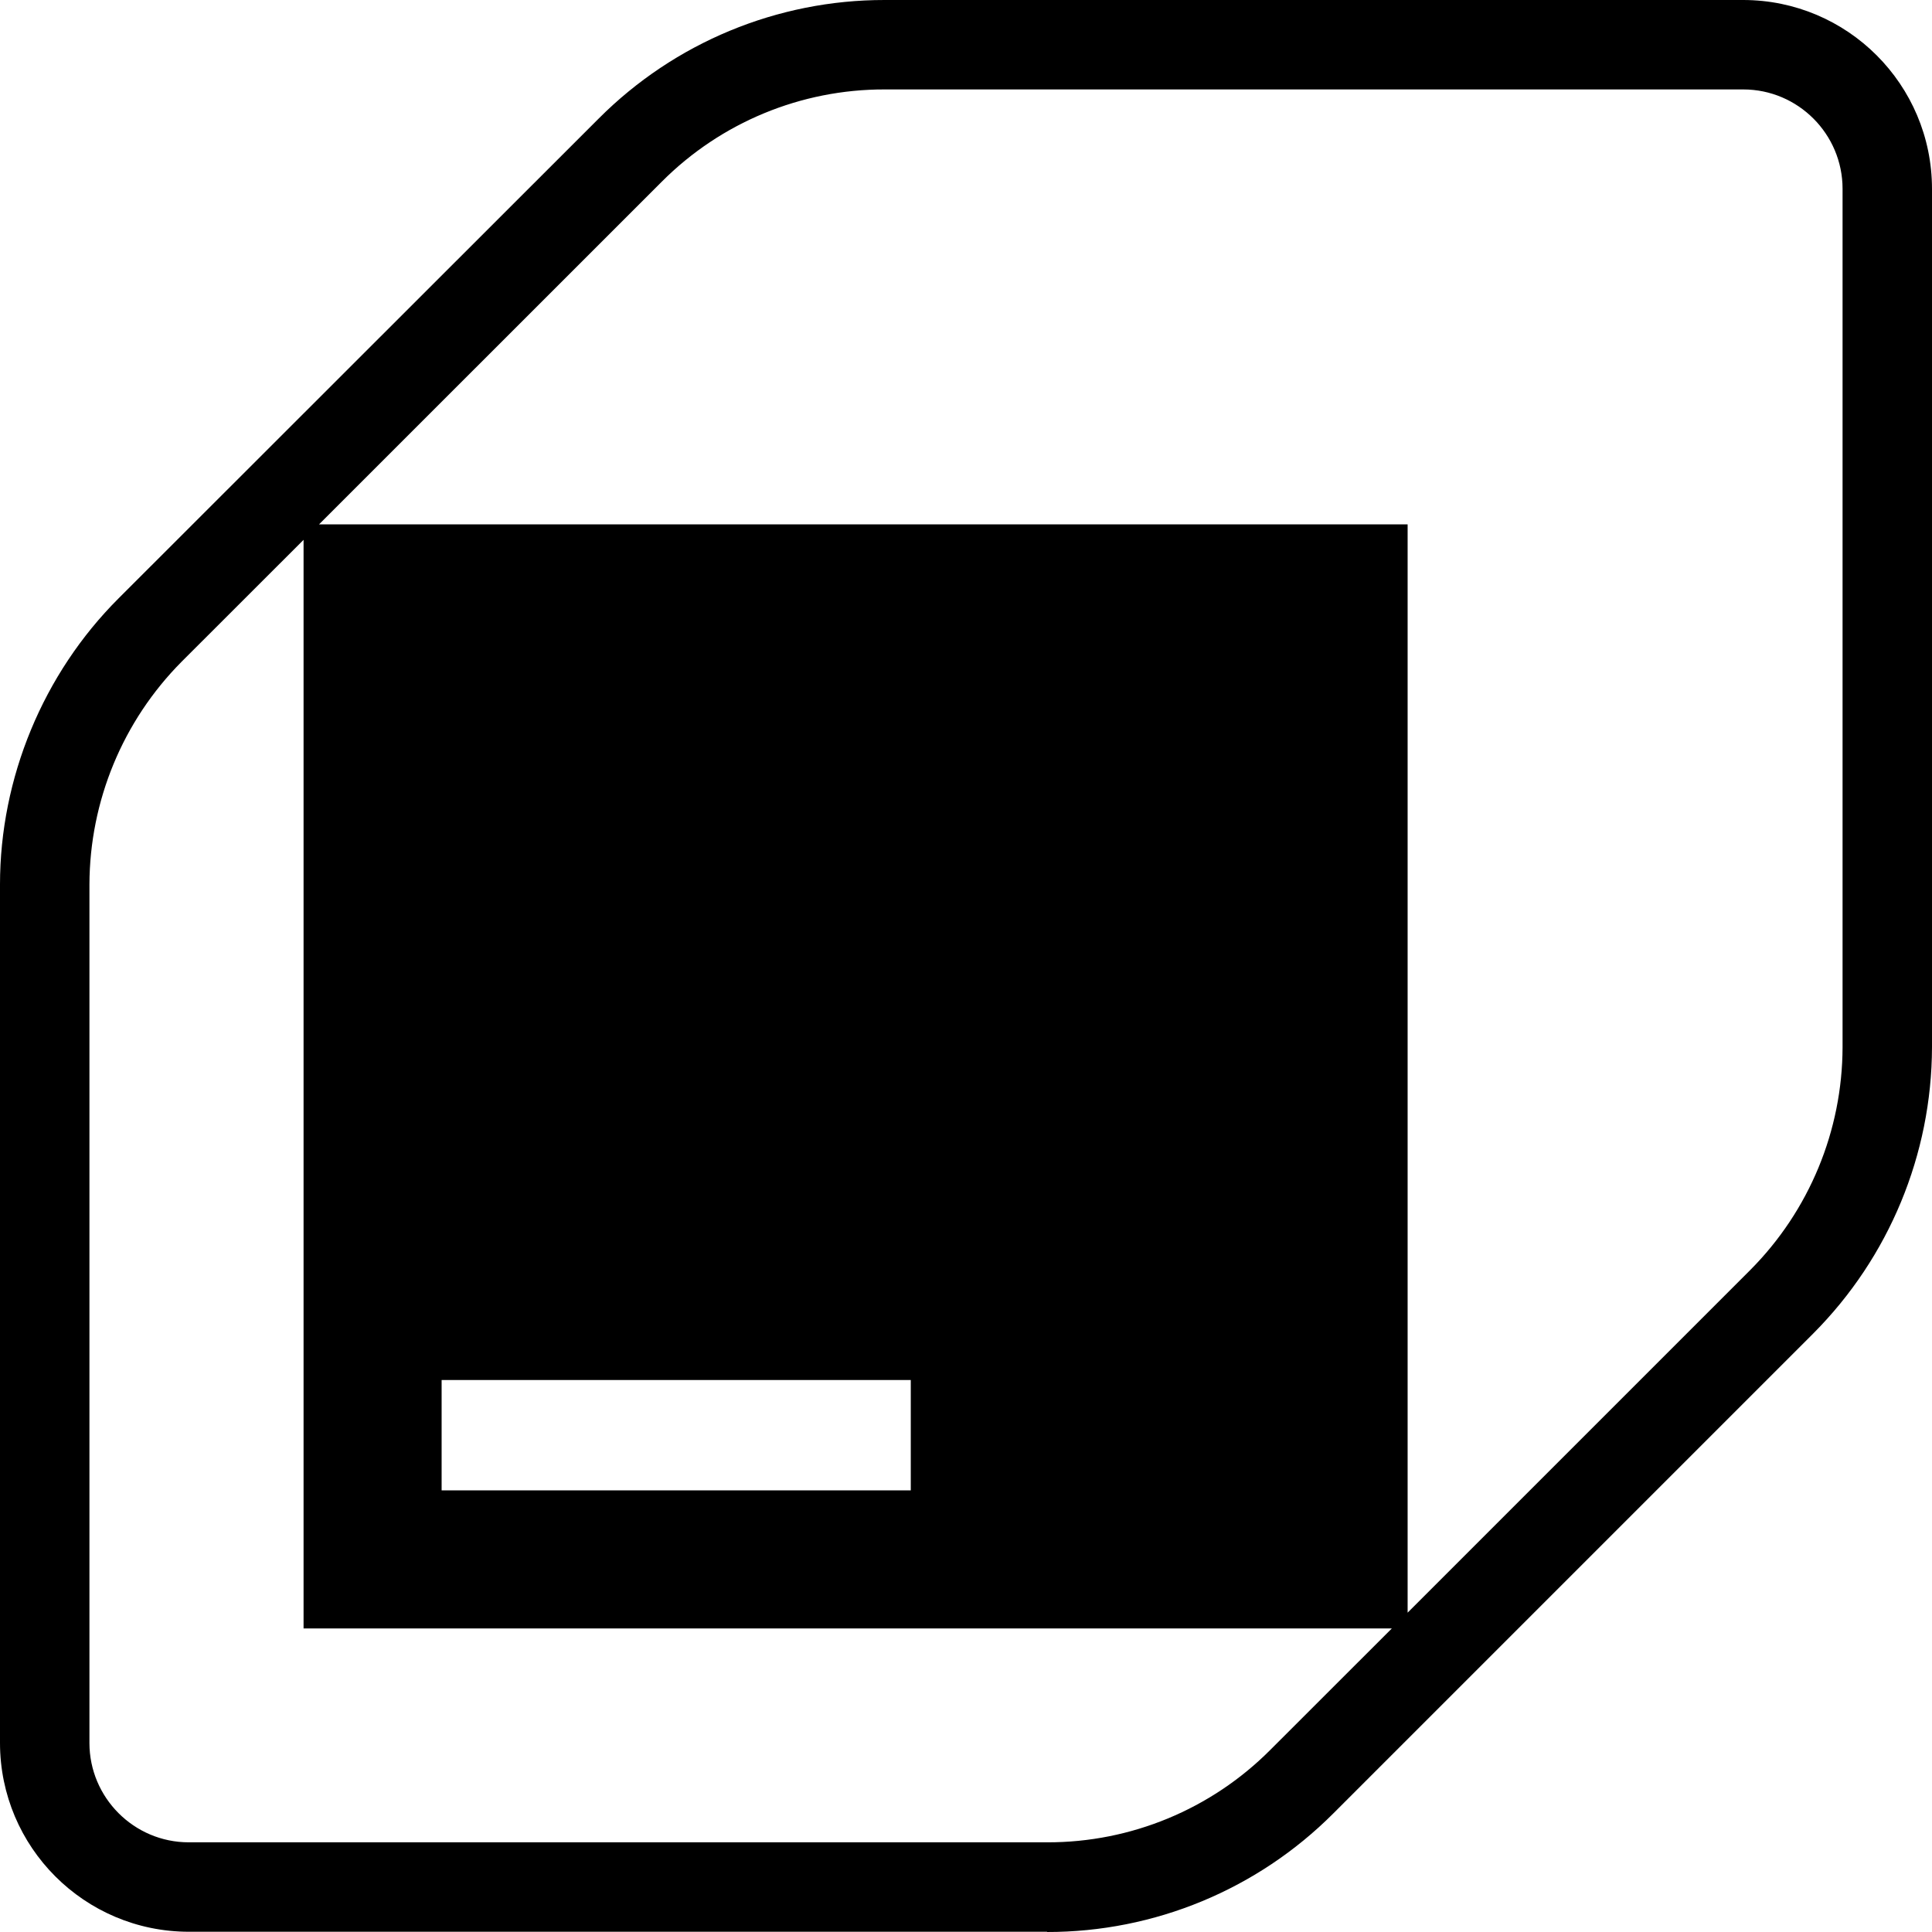
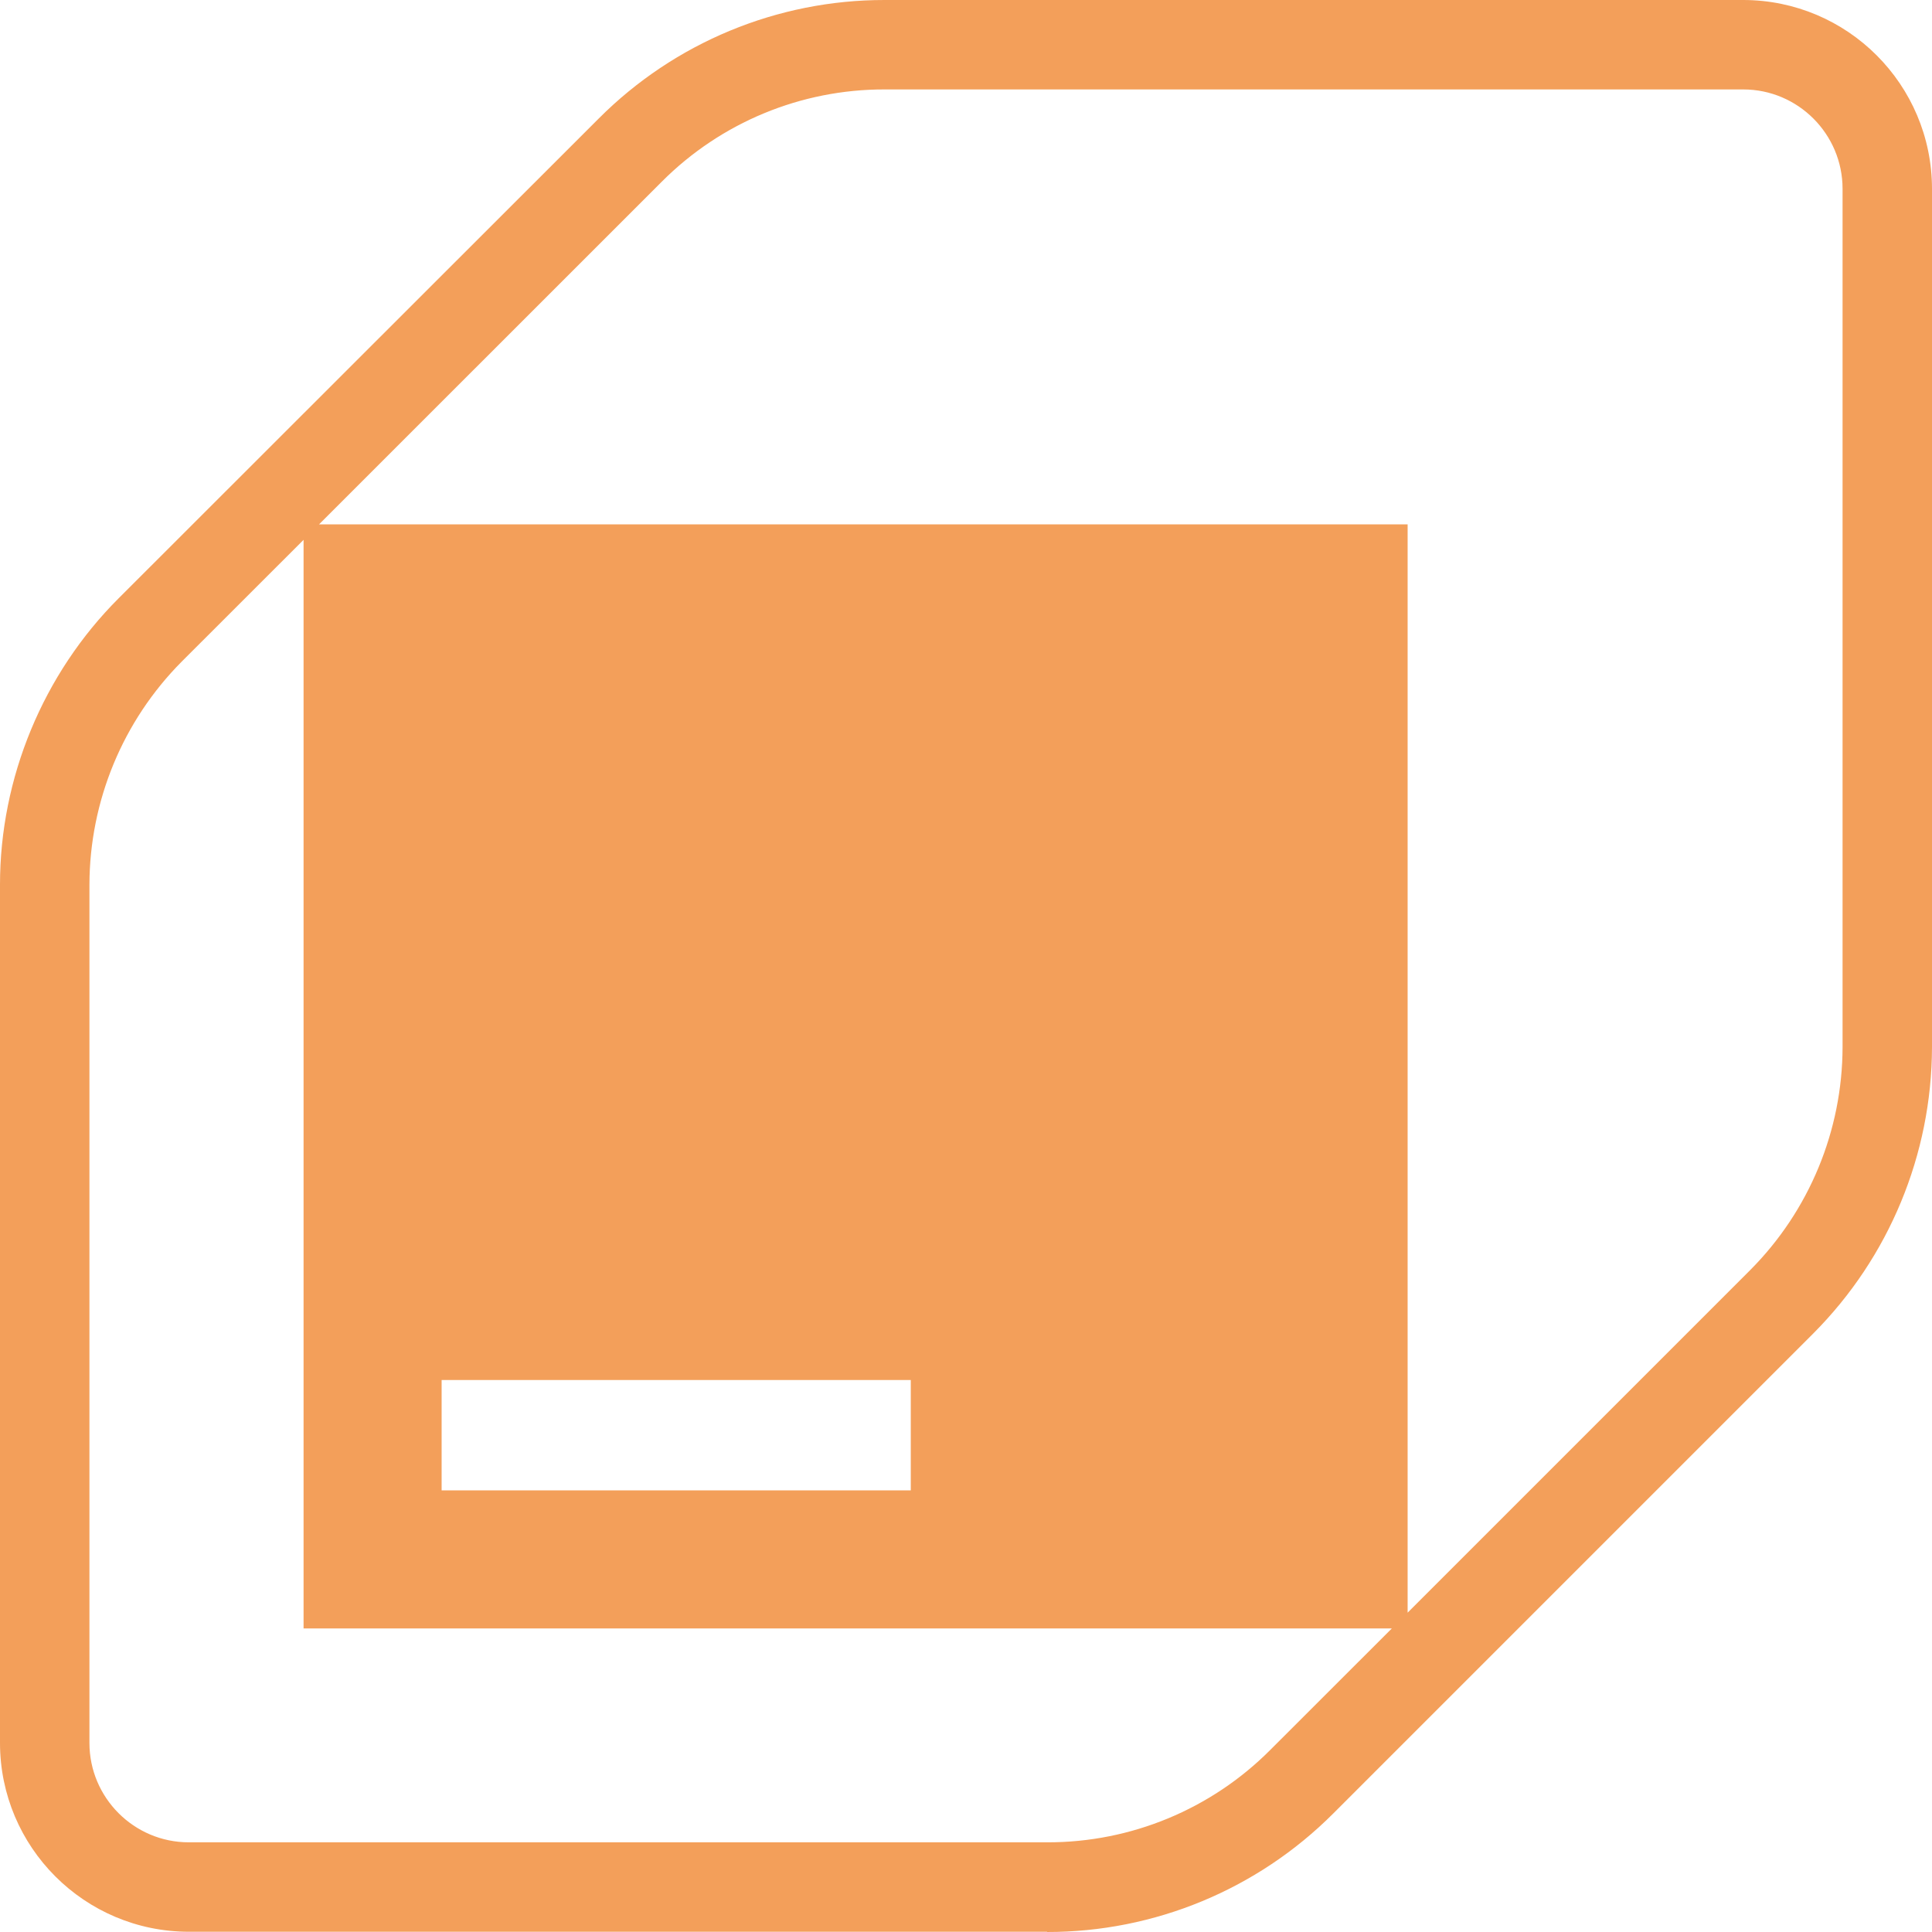
<svg xmlns="http://www.w3.org/2000/svg" role="img" viewBox="0 0 24 24">
-   <path d="M2.345 23.997A2.347 2.347 0 0 1 0 21.652V10.988C0 9.665.535 8.37 1.473 7.433l5.965-5.961A5.01 5.01 0 0 1 10.989 0h10.666A2.347 2.347 0 0 1 24 2.345v10.664a5.056 5.056 0 0 1-1.473 3.554l-5.965 5.965A5.017 5.017 0 0 1 13.007 24v-.003H2.345Zm8.969-6.854H5.486v1.371h5.828v-1.371ZM3.963 6.514h13.523v13.519l4.257-4.257a3.936 3.936 0 0 0 1.146-2.767V2.345c0-.678-.552-1.234-1.234-1.234H10.989a3.897 3.897 0 0 0-2.767 1.145L3.963 6.514Zm-.192.192L2.256 8.22a3.944 3.944 0 0 0-1.145 2.768v10.664c0 .678.552 1.234 1.234 1.234h10.666a3.9 3.9 0 0 0 2.767-1.146l1.512-1.511H3.771V6.706Z" />
+   <path fill="#F39F5A" d="M2.345 23.997A2.347 2.347 0 0 1 0 21.652V10.988C0 9.665.535 8.37 1.473 7.433l5.965-5.961A5.01 5.01 0 0 1 10.989 0h10.666A2.347 2.347 0 0 1 24 2.345v10.664a5.056 5.056 0 0 1-1.473 3.554l-5.965 5.965A5.017 5.017 0 0 1 13.007 24v-.003H2.345Zm8.969-6.854H5.486v1.371h5.828v-1.371ZM3.963 6.514h13.523v13.519l4.257-4.257a3.936 3.936 0 0 0 1.146-2.767V2.345c0-.678-.552-1.234-1.234-1.234H10.989a3.897 3.897 0 0 0-2.767 1.145L3.963 6.514Zm-.192.192L2.256 8.22a3.944 3.944 0 0 0-1.145 2.768v10.664c0 .678.552 1.234 1.234 1.234h10.666a3.9 3.9 0 0 0 2.767-1.146l1.512-1.511H3.771V6.706Z" />
</svg>
